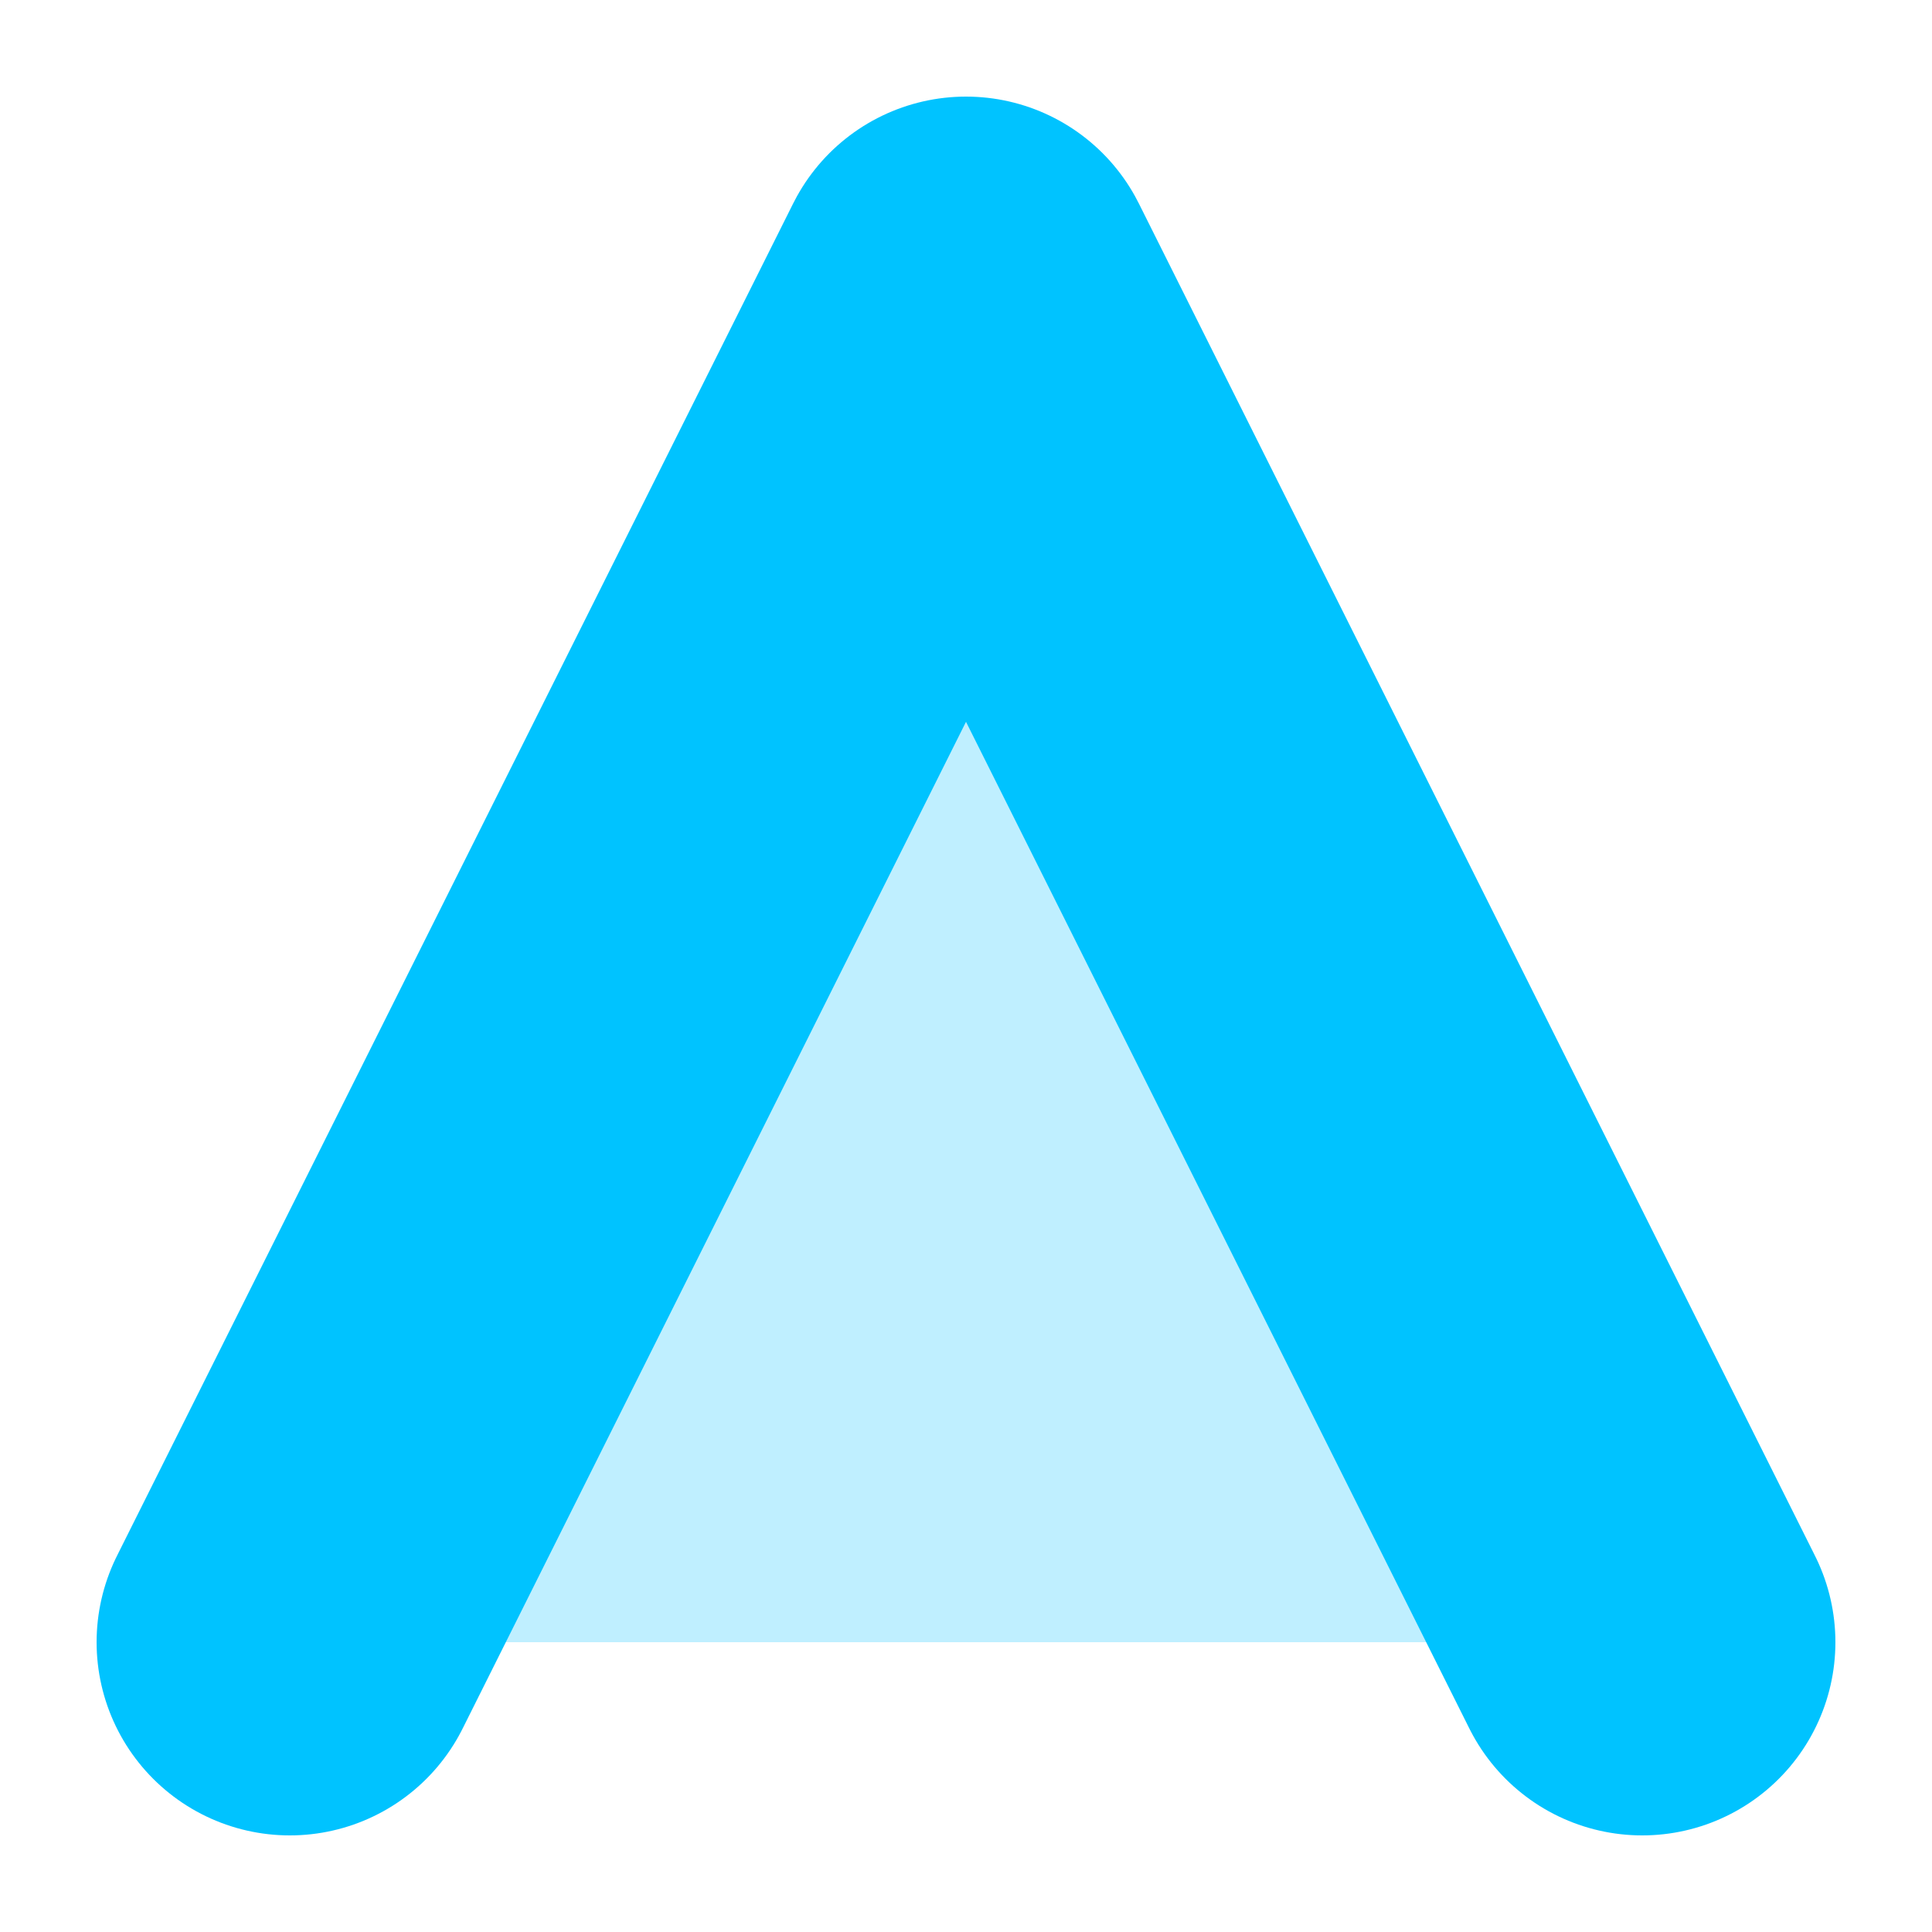
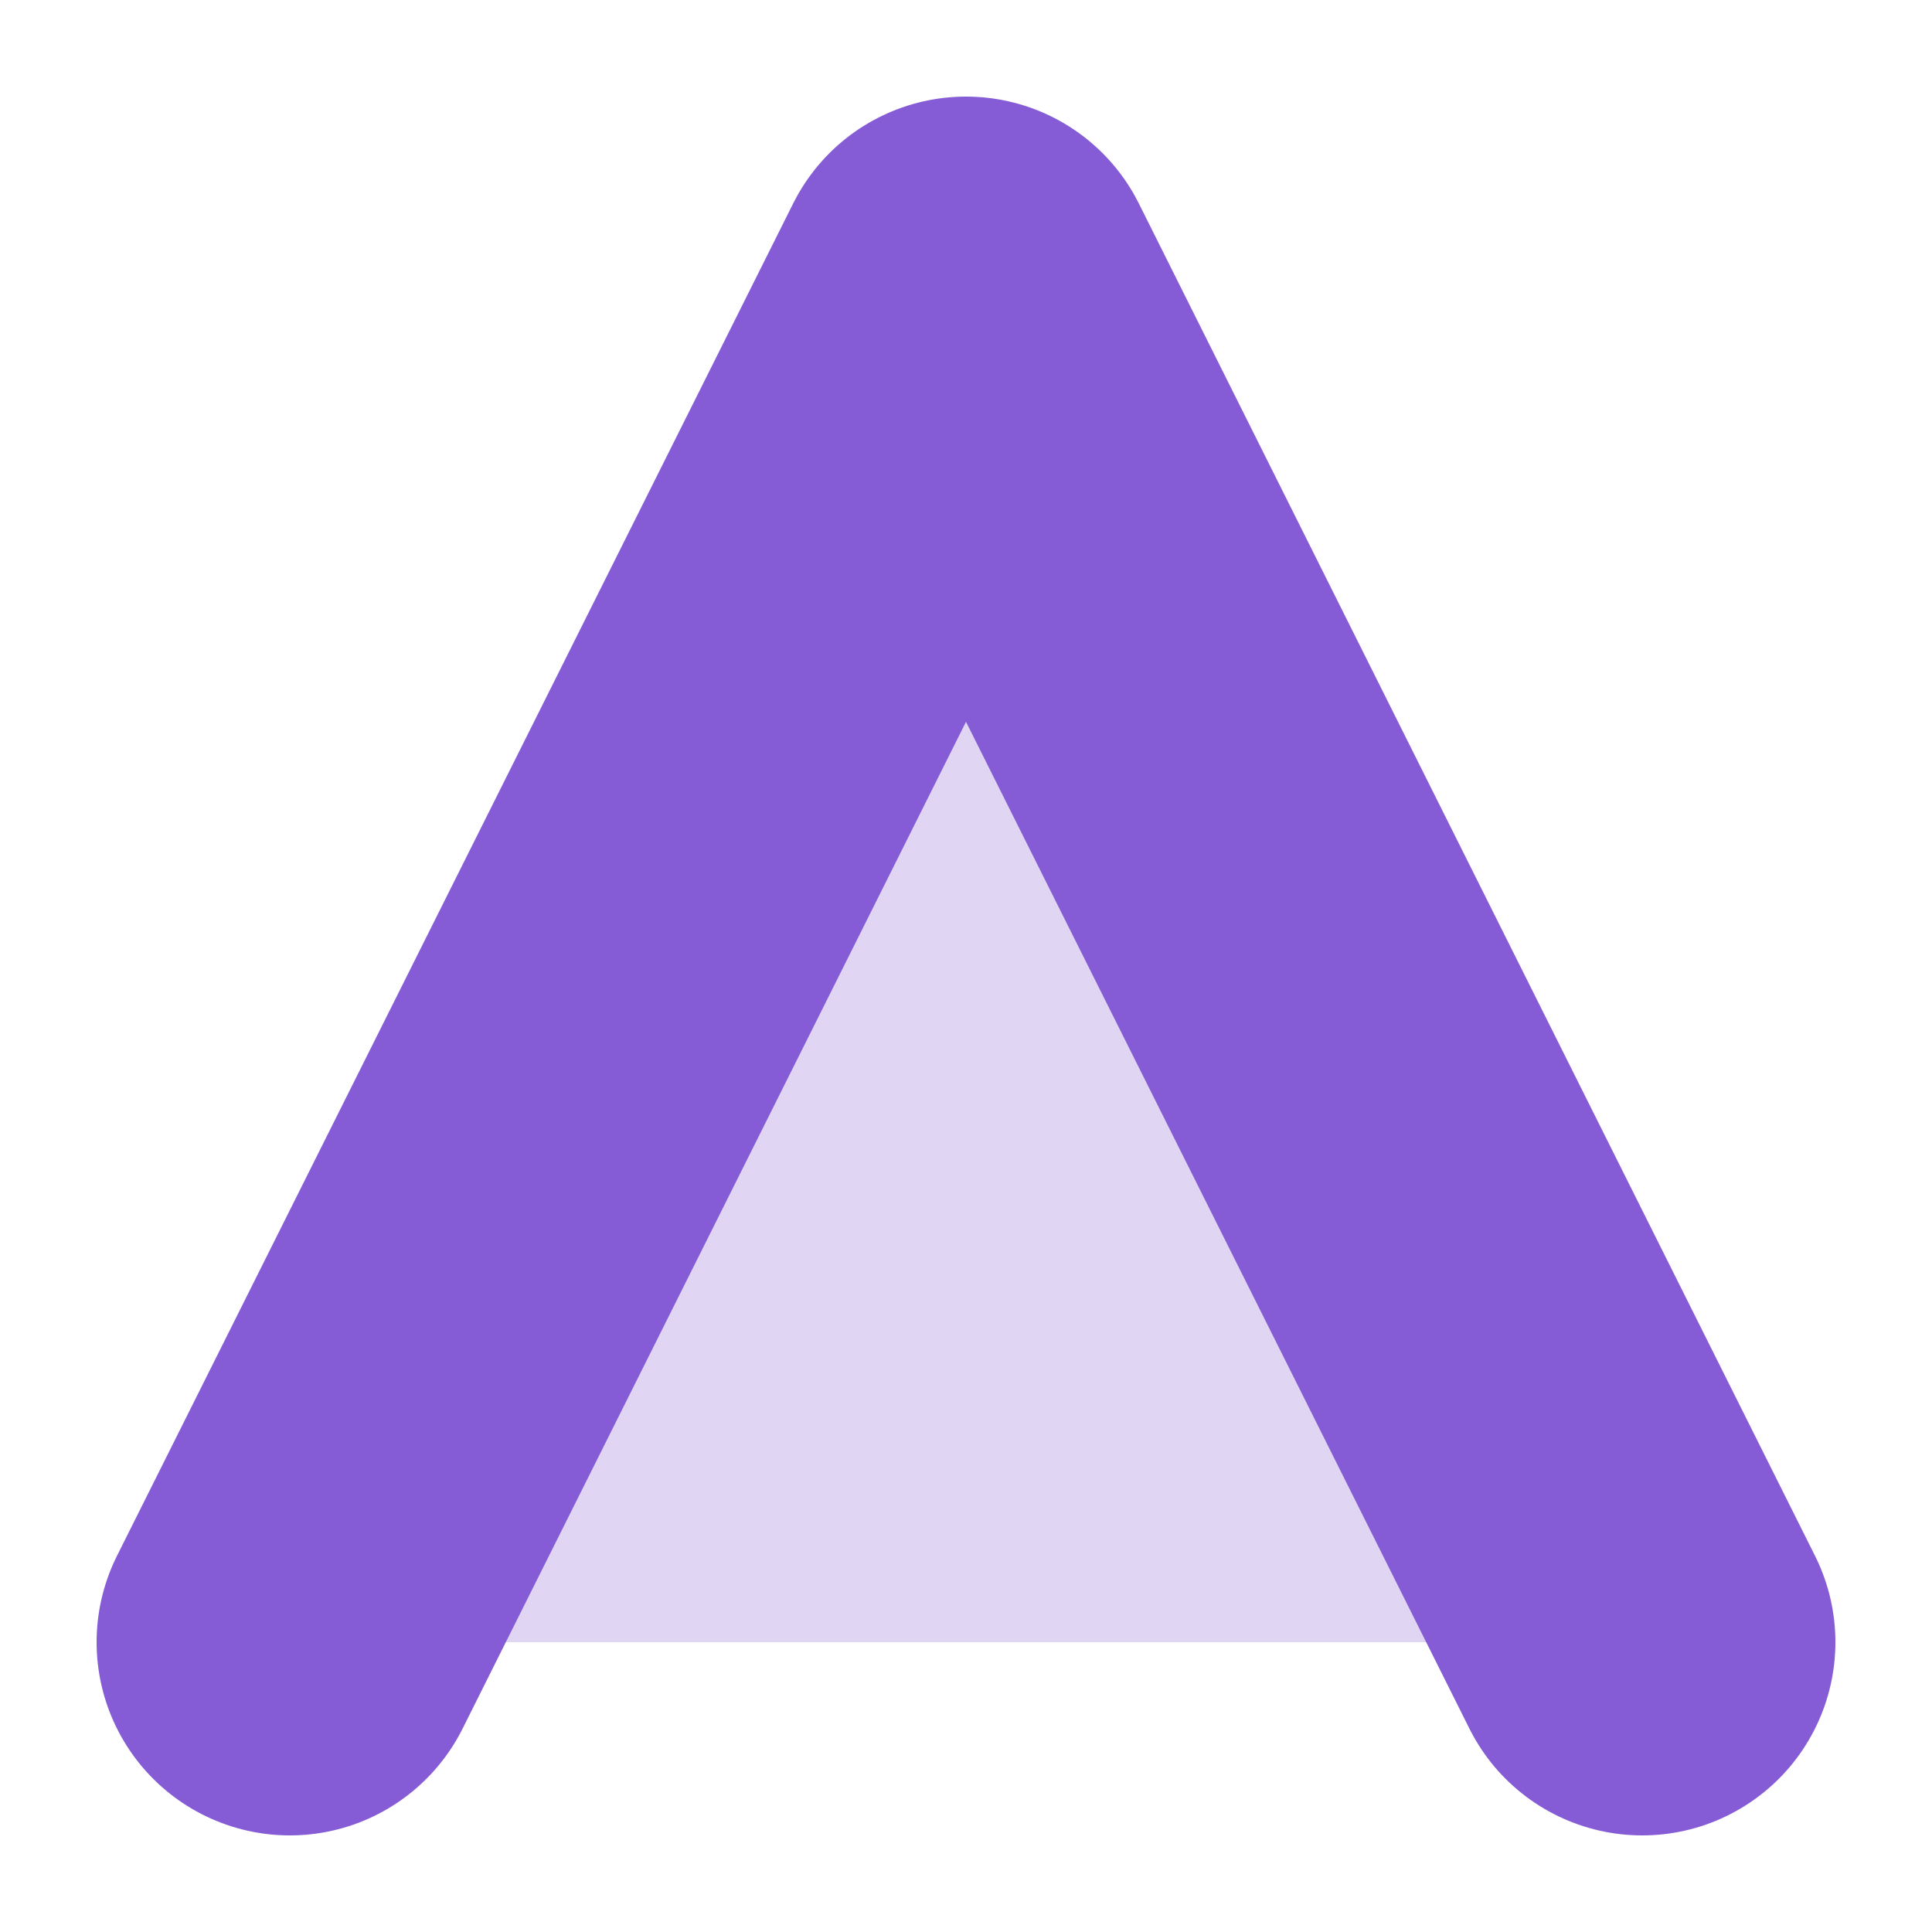
<svg xmlns="http://www.w3.org/2000/svg" width="20px" height="20px" viewBox="0,0,20,20" version="1.1">
-   <g stroke-linecap="round" stroke="#00c3ff" fill="#00c3ff" fill-opacity="0.25" stroke-width="4" stroke-linejoin="round">
+   <g stroke-linecap="round" stroke="#855CD6" fill="#855CD6" fill-opacity="0.25" stroke-width="4" stroke-linejoin="round">
    <path d="M3,17 L10,3 L17,17" />
  </g>
</svg>
